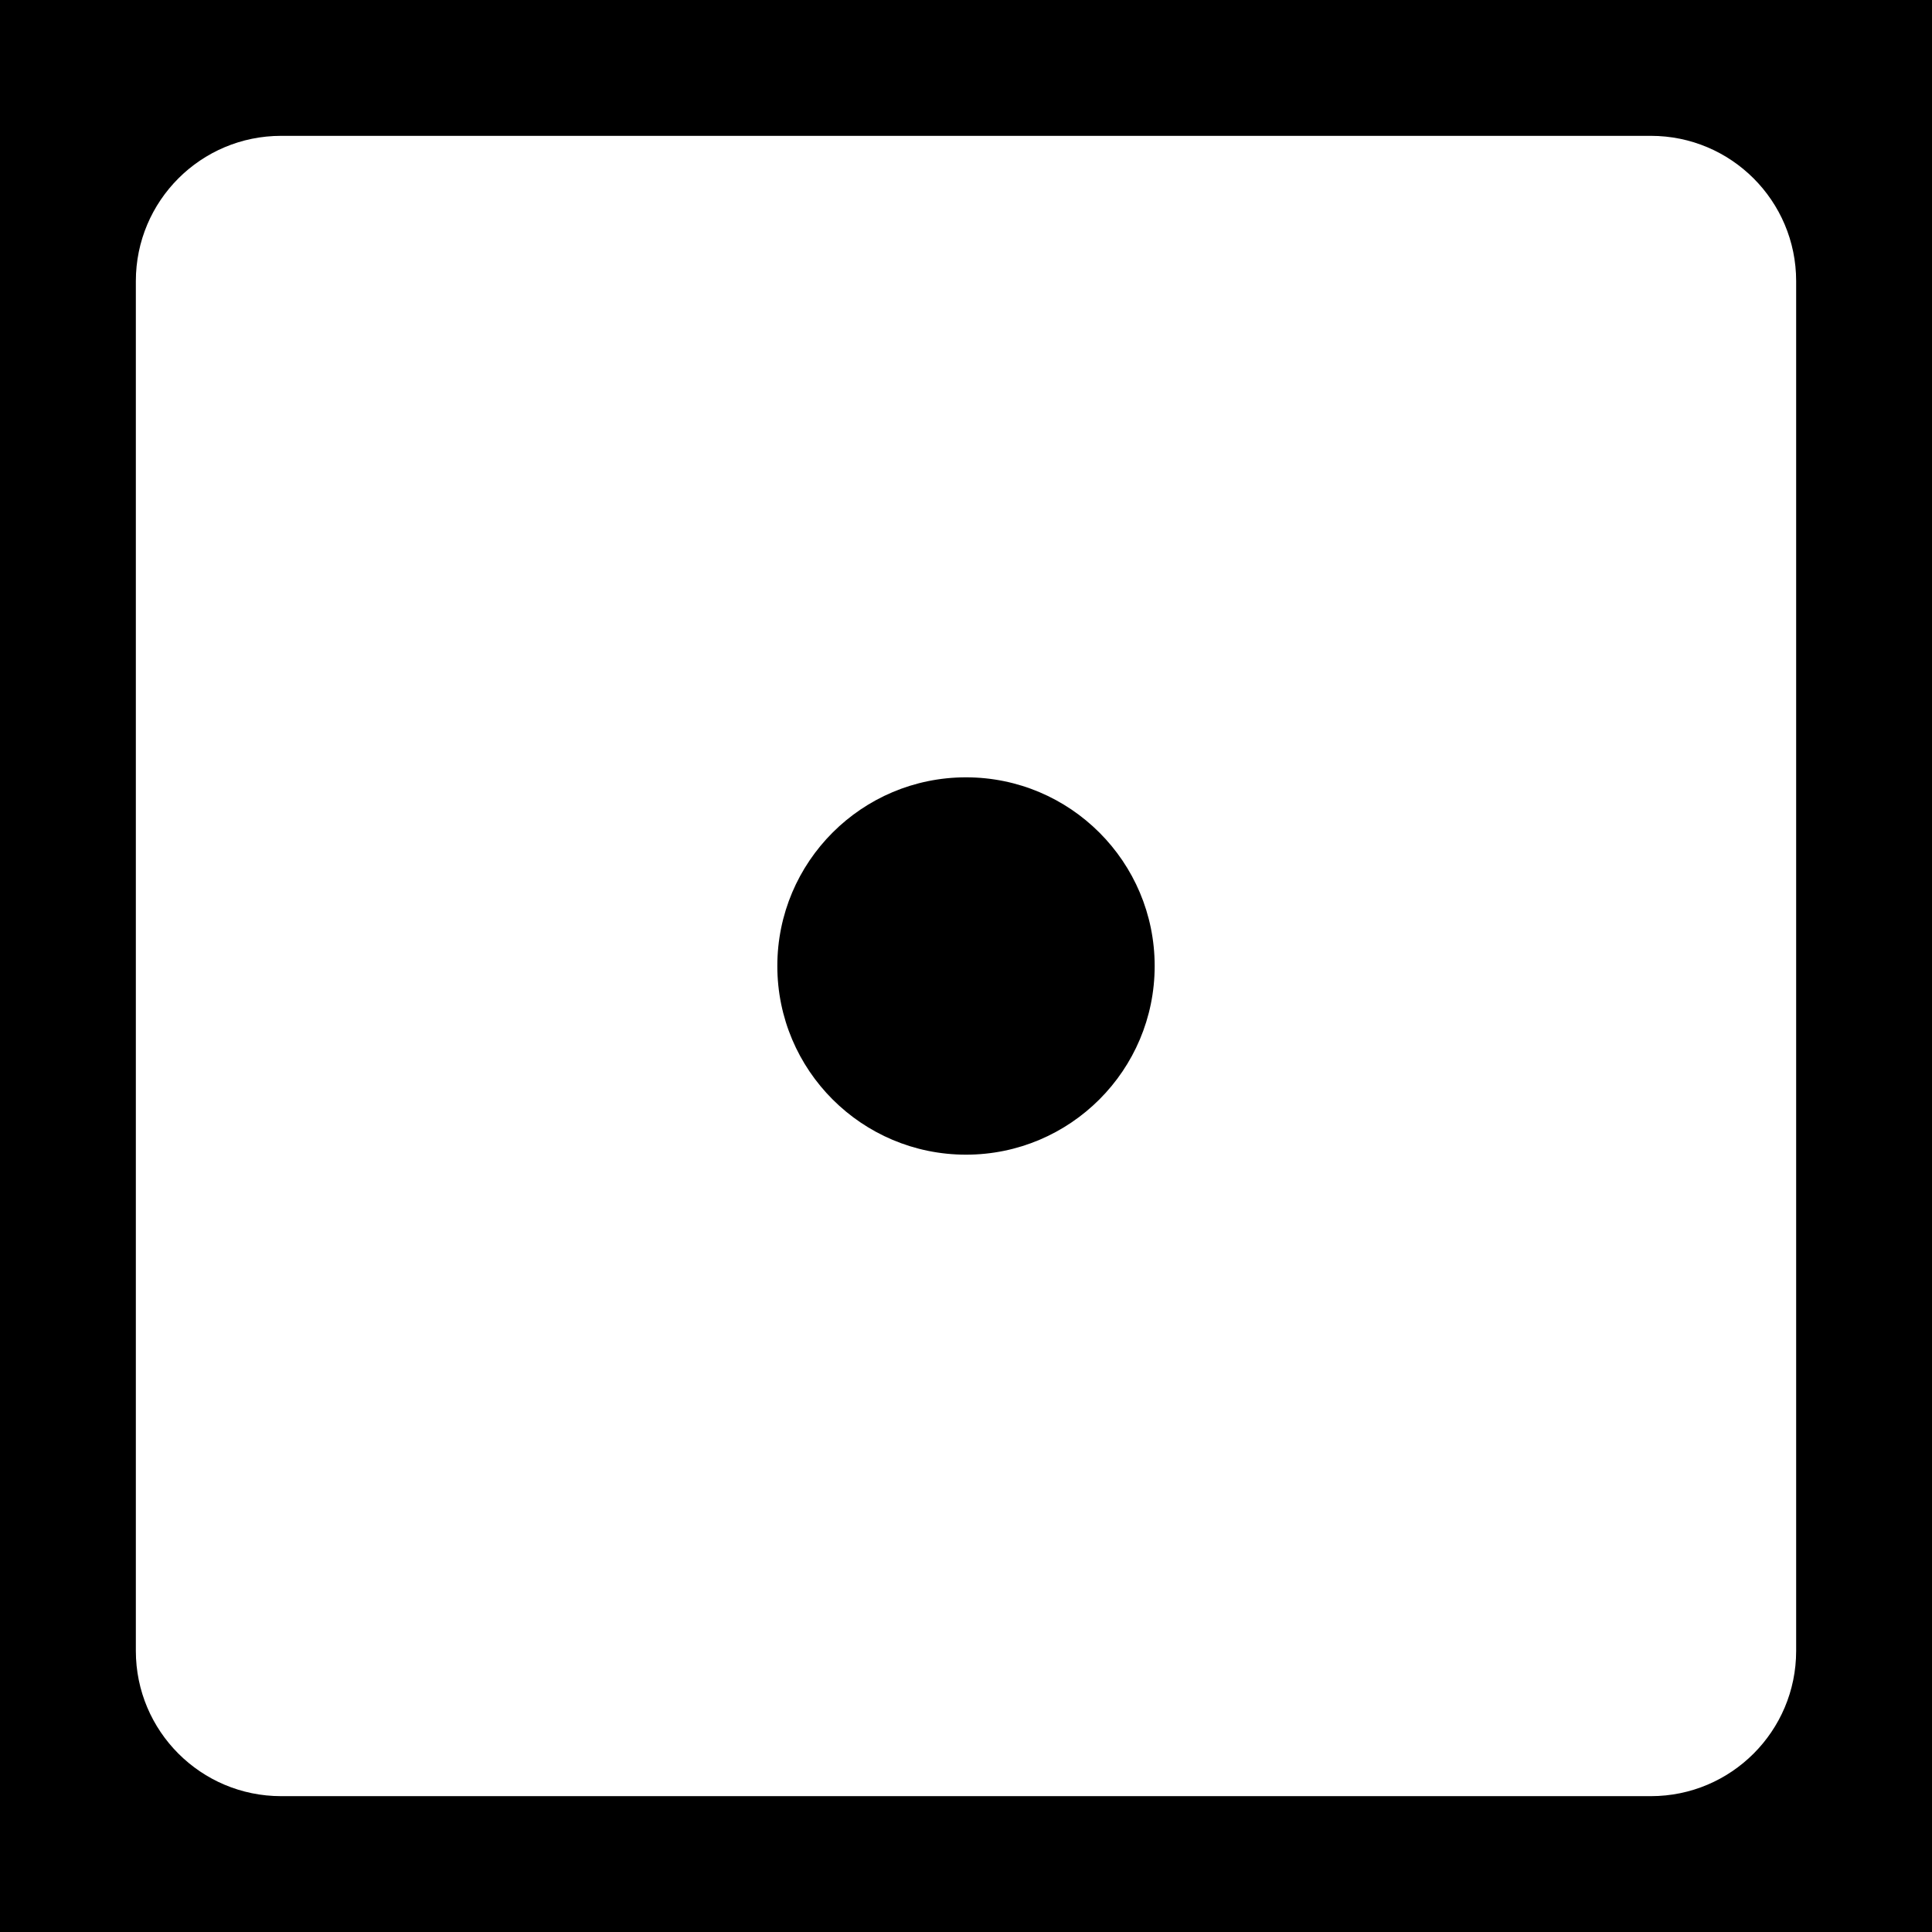
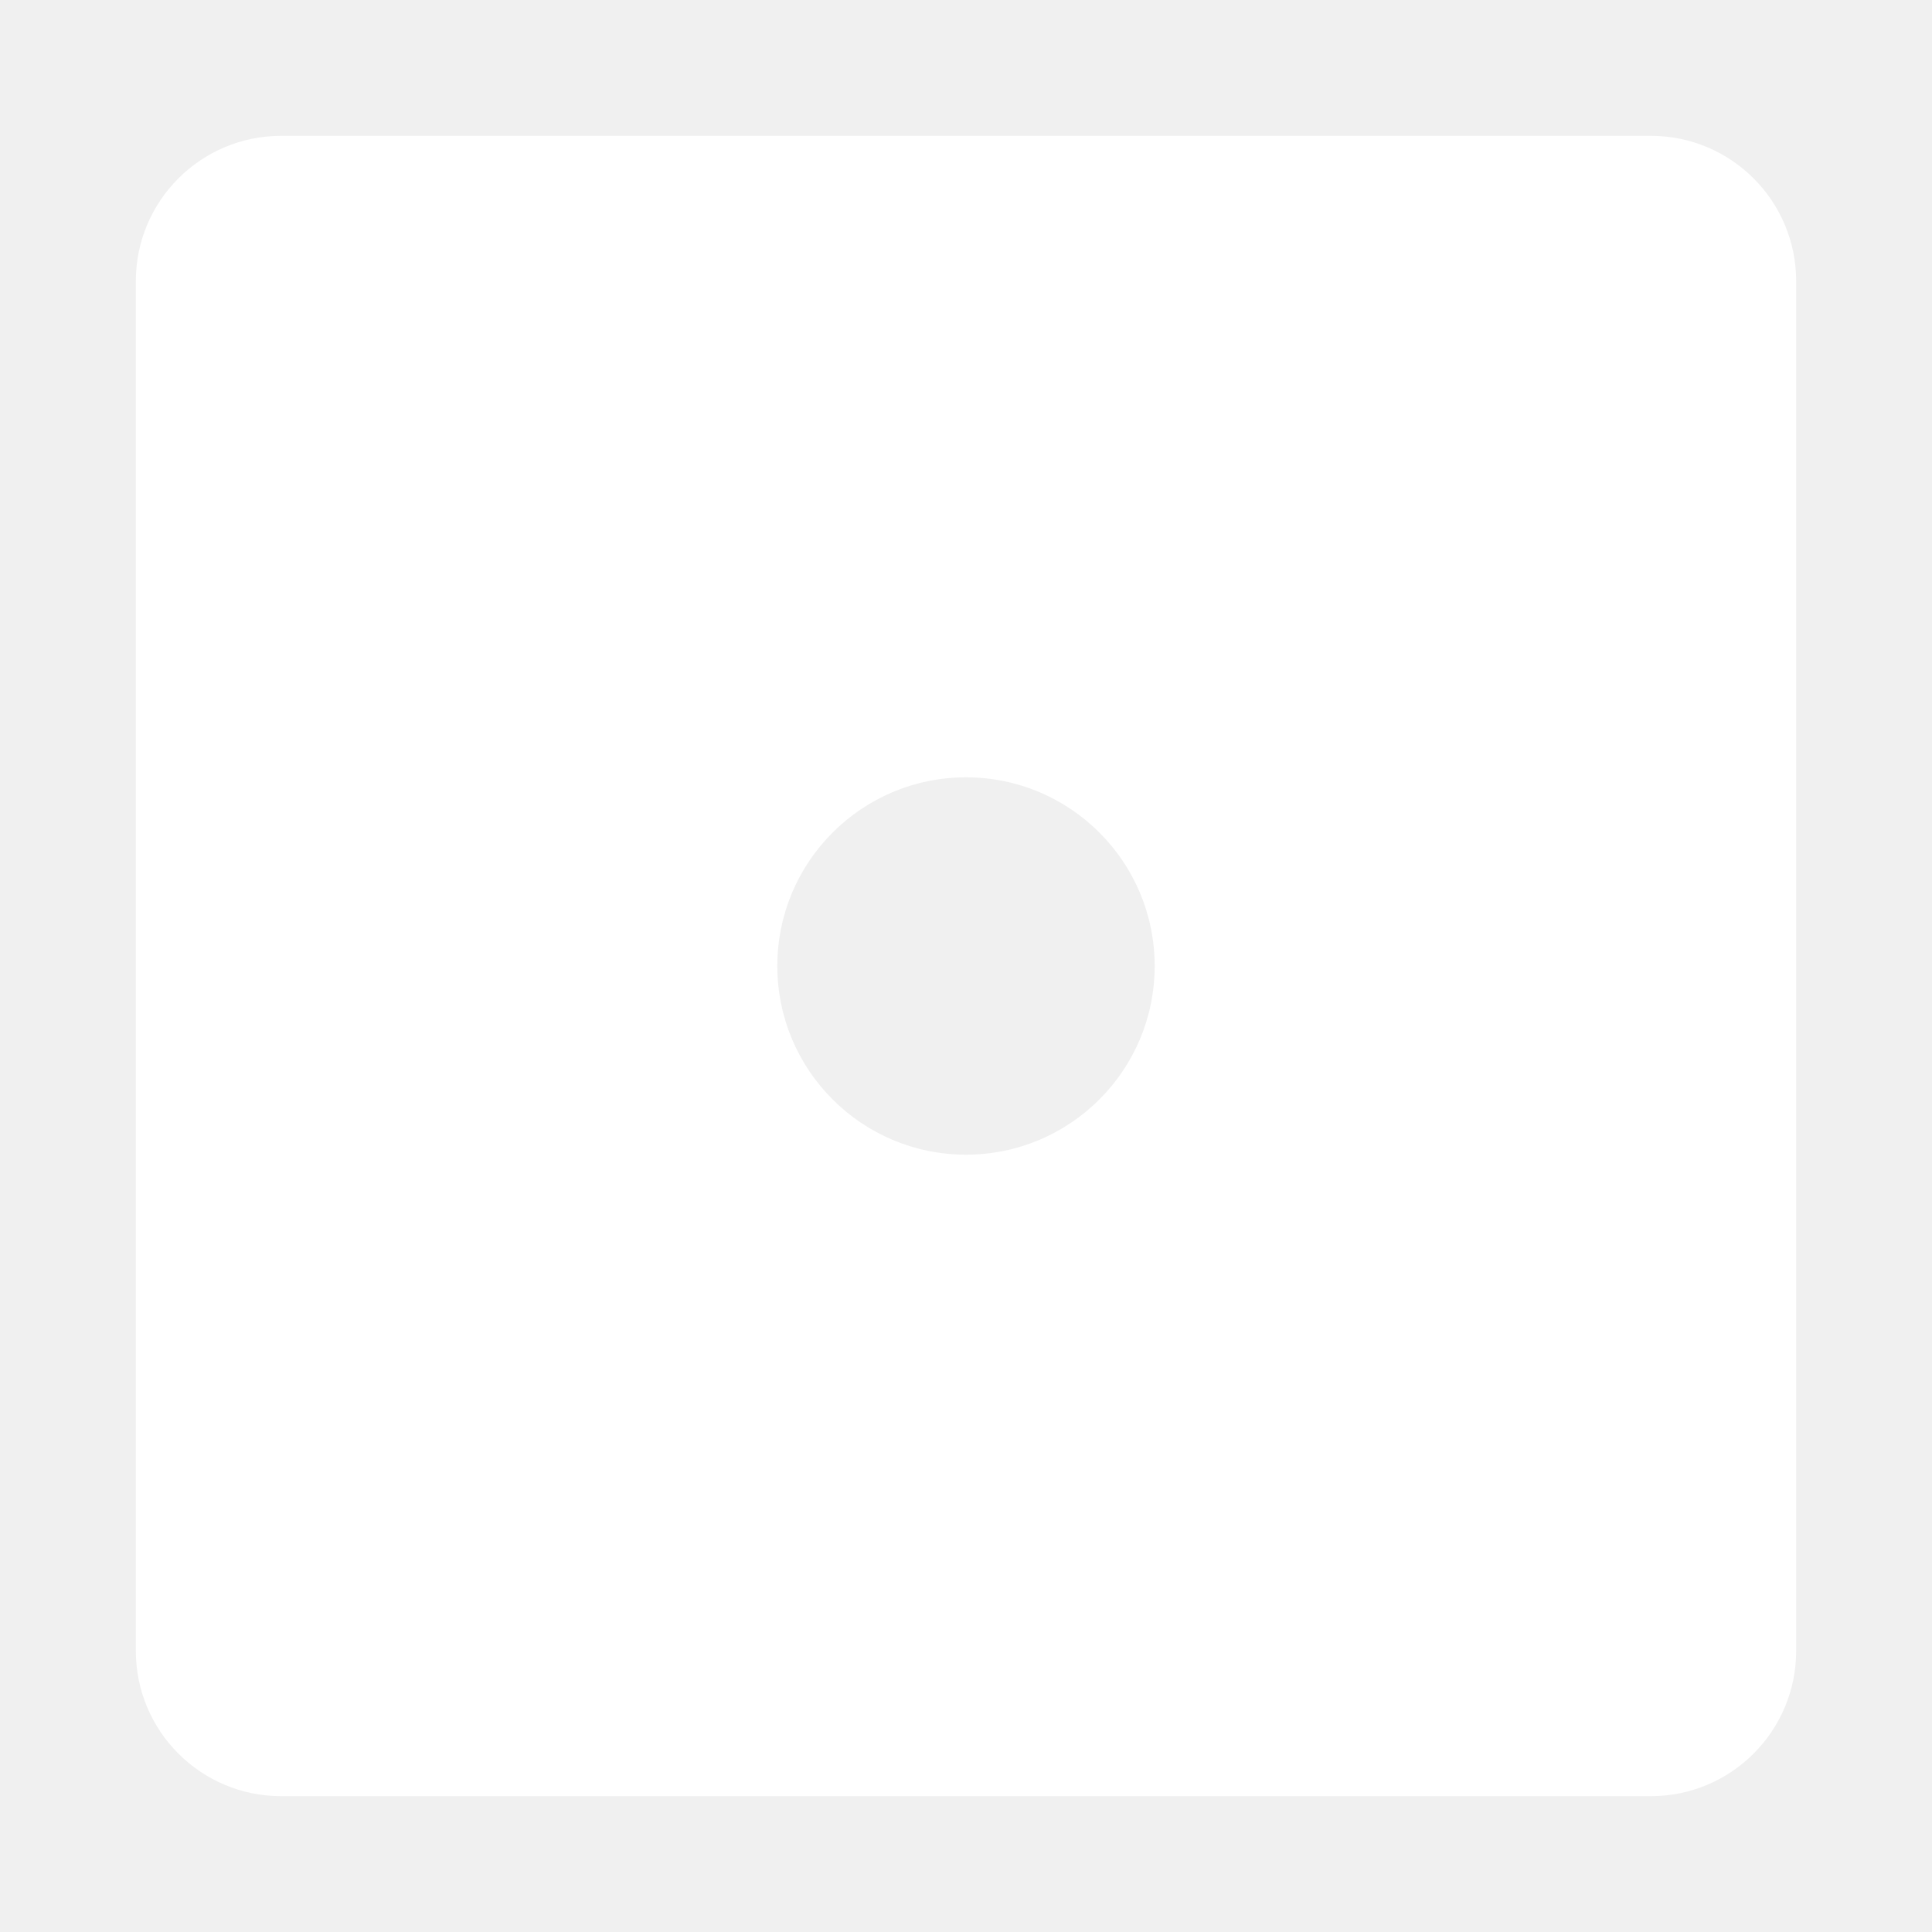
<svg xmlns="http://www.w3.org/2000/svg" viewBox="0 0 512 512">
-   <path d="M0 0h512v512H0z" />
  <path d="M74.5 36A38.5 38.5 0 0 0 36 74.5v363A38.5 38.5 0 0 0 74.5 476h363a38.5 38.5 0 0 0 38.5-38.5v-363A38.5 38.5 0 0 0 437.5 36h-363zM256 206a50 50 0 0 1 0 100 50 50 0 0 1 0-100z" fill="#fff" />
</svg>
